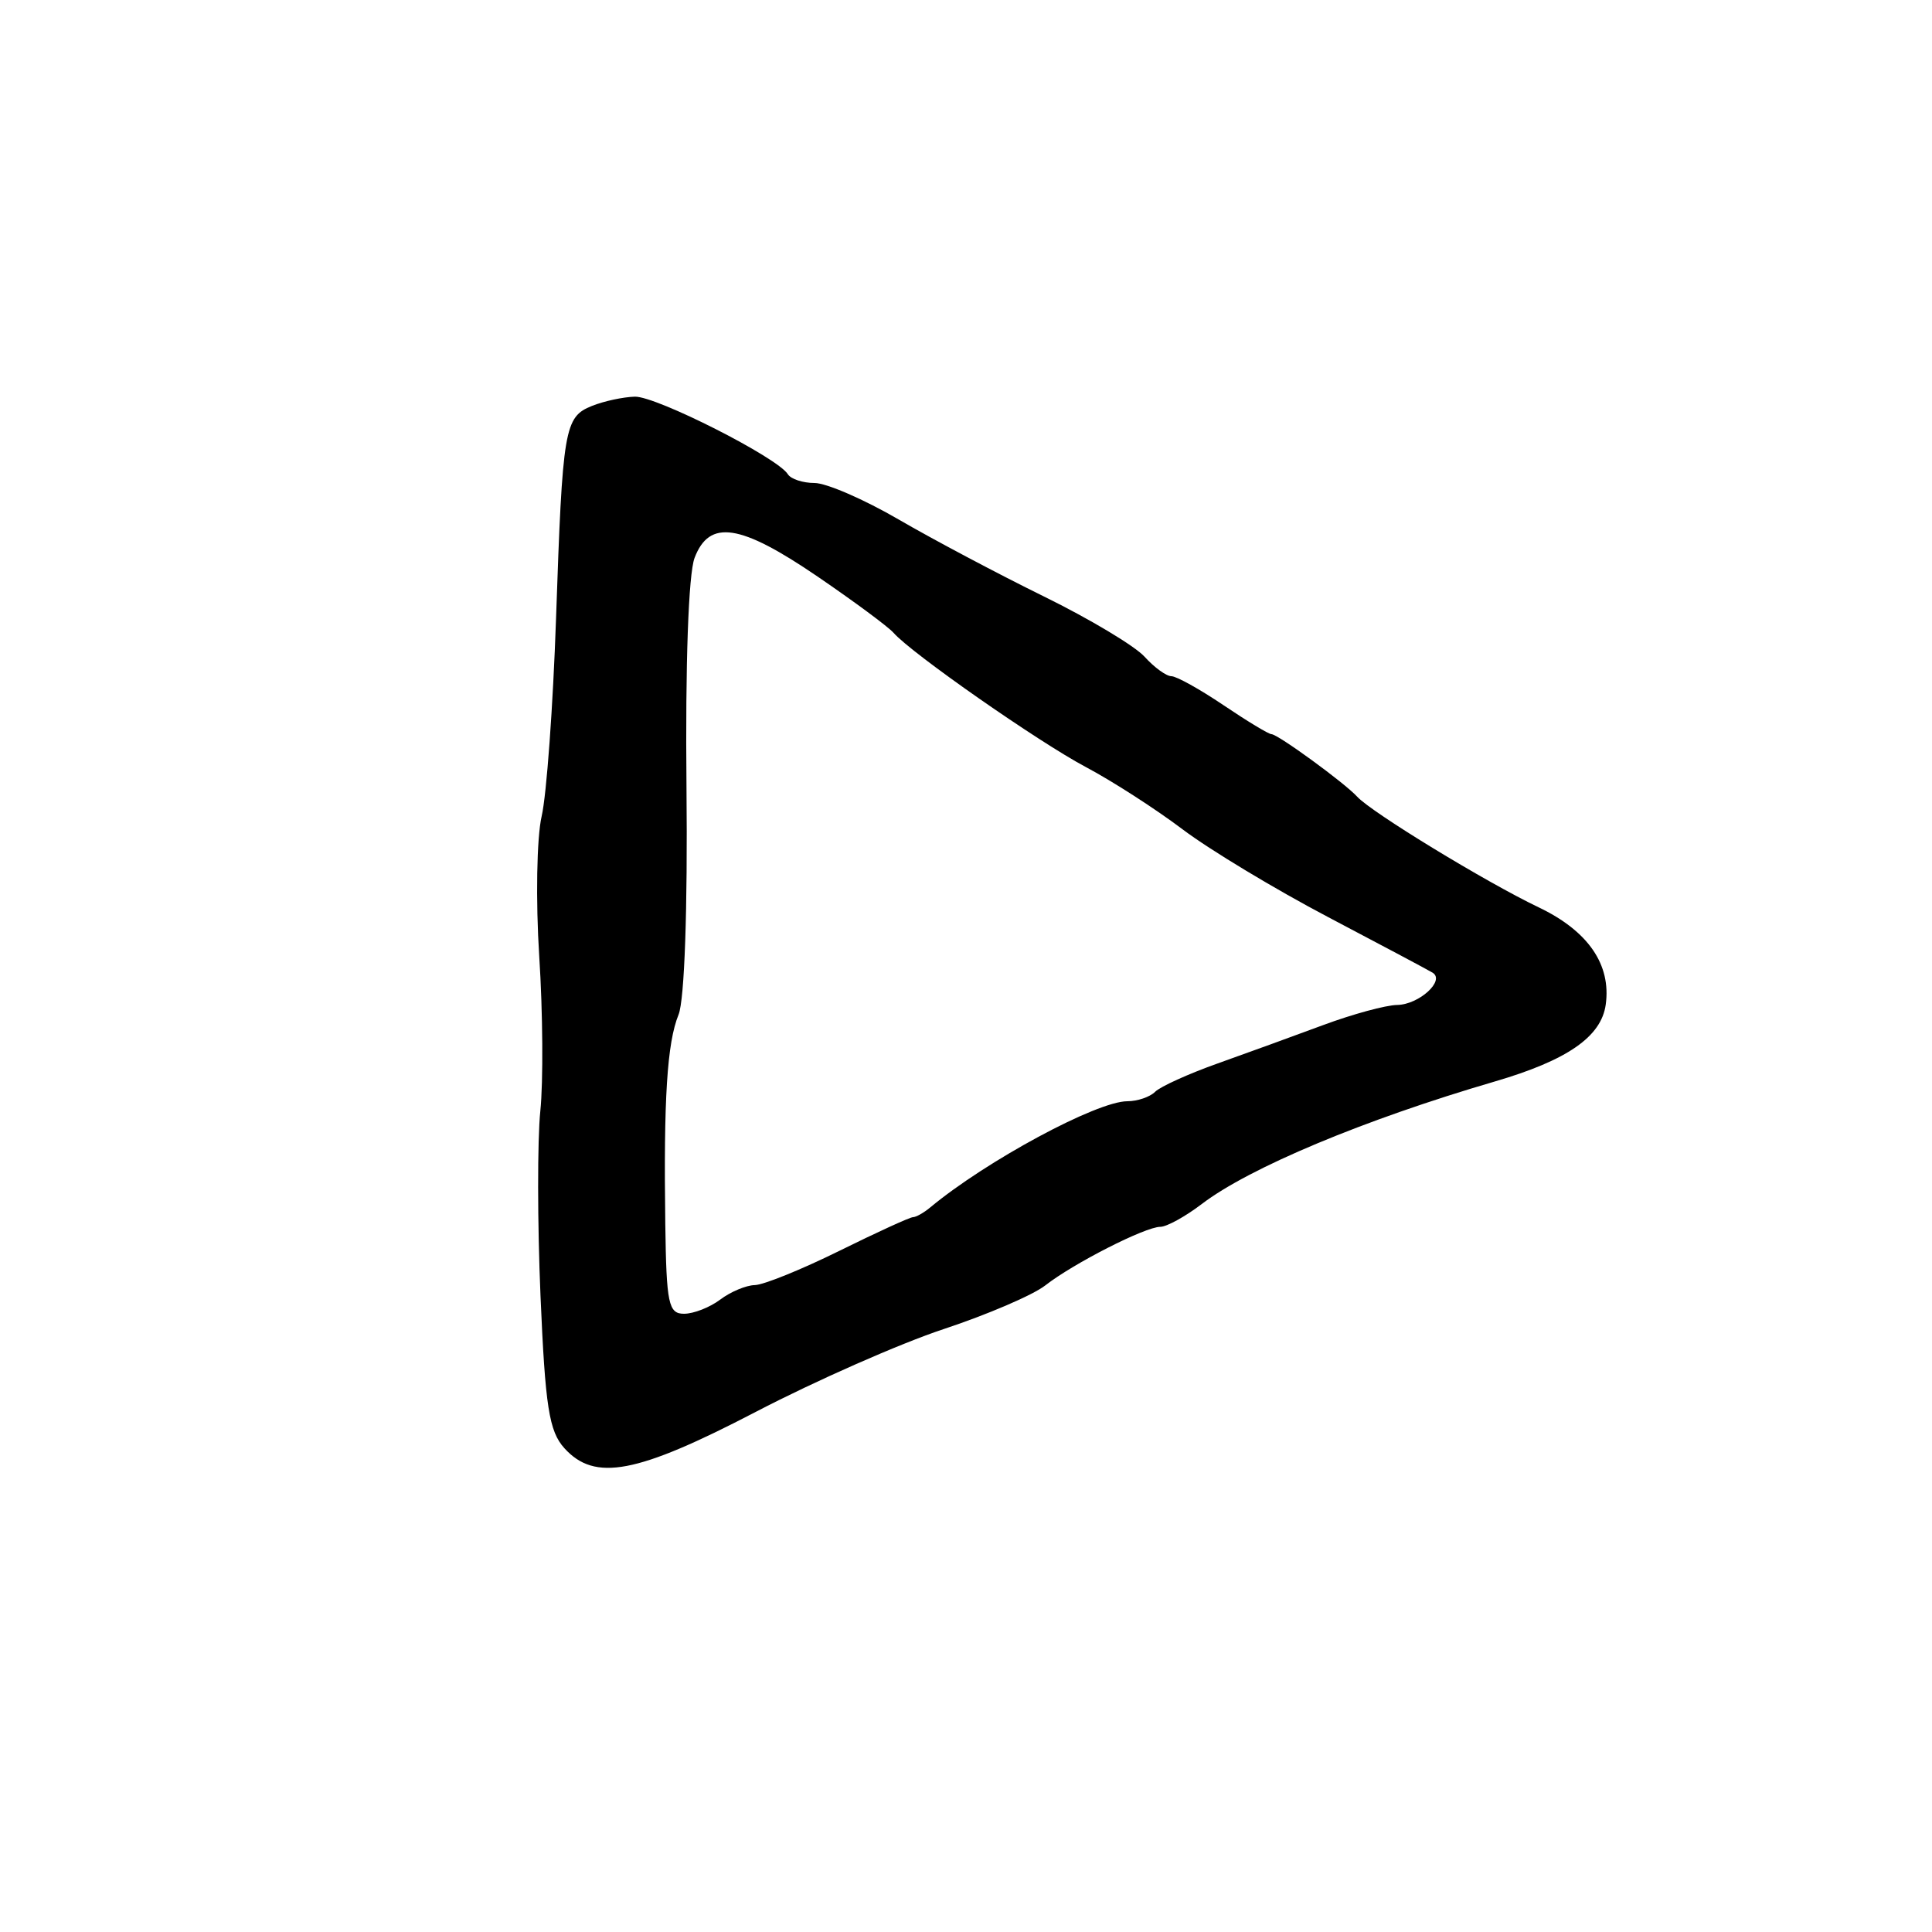
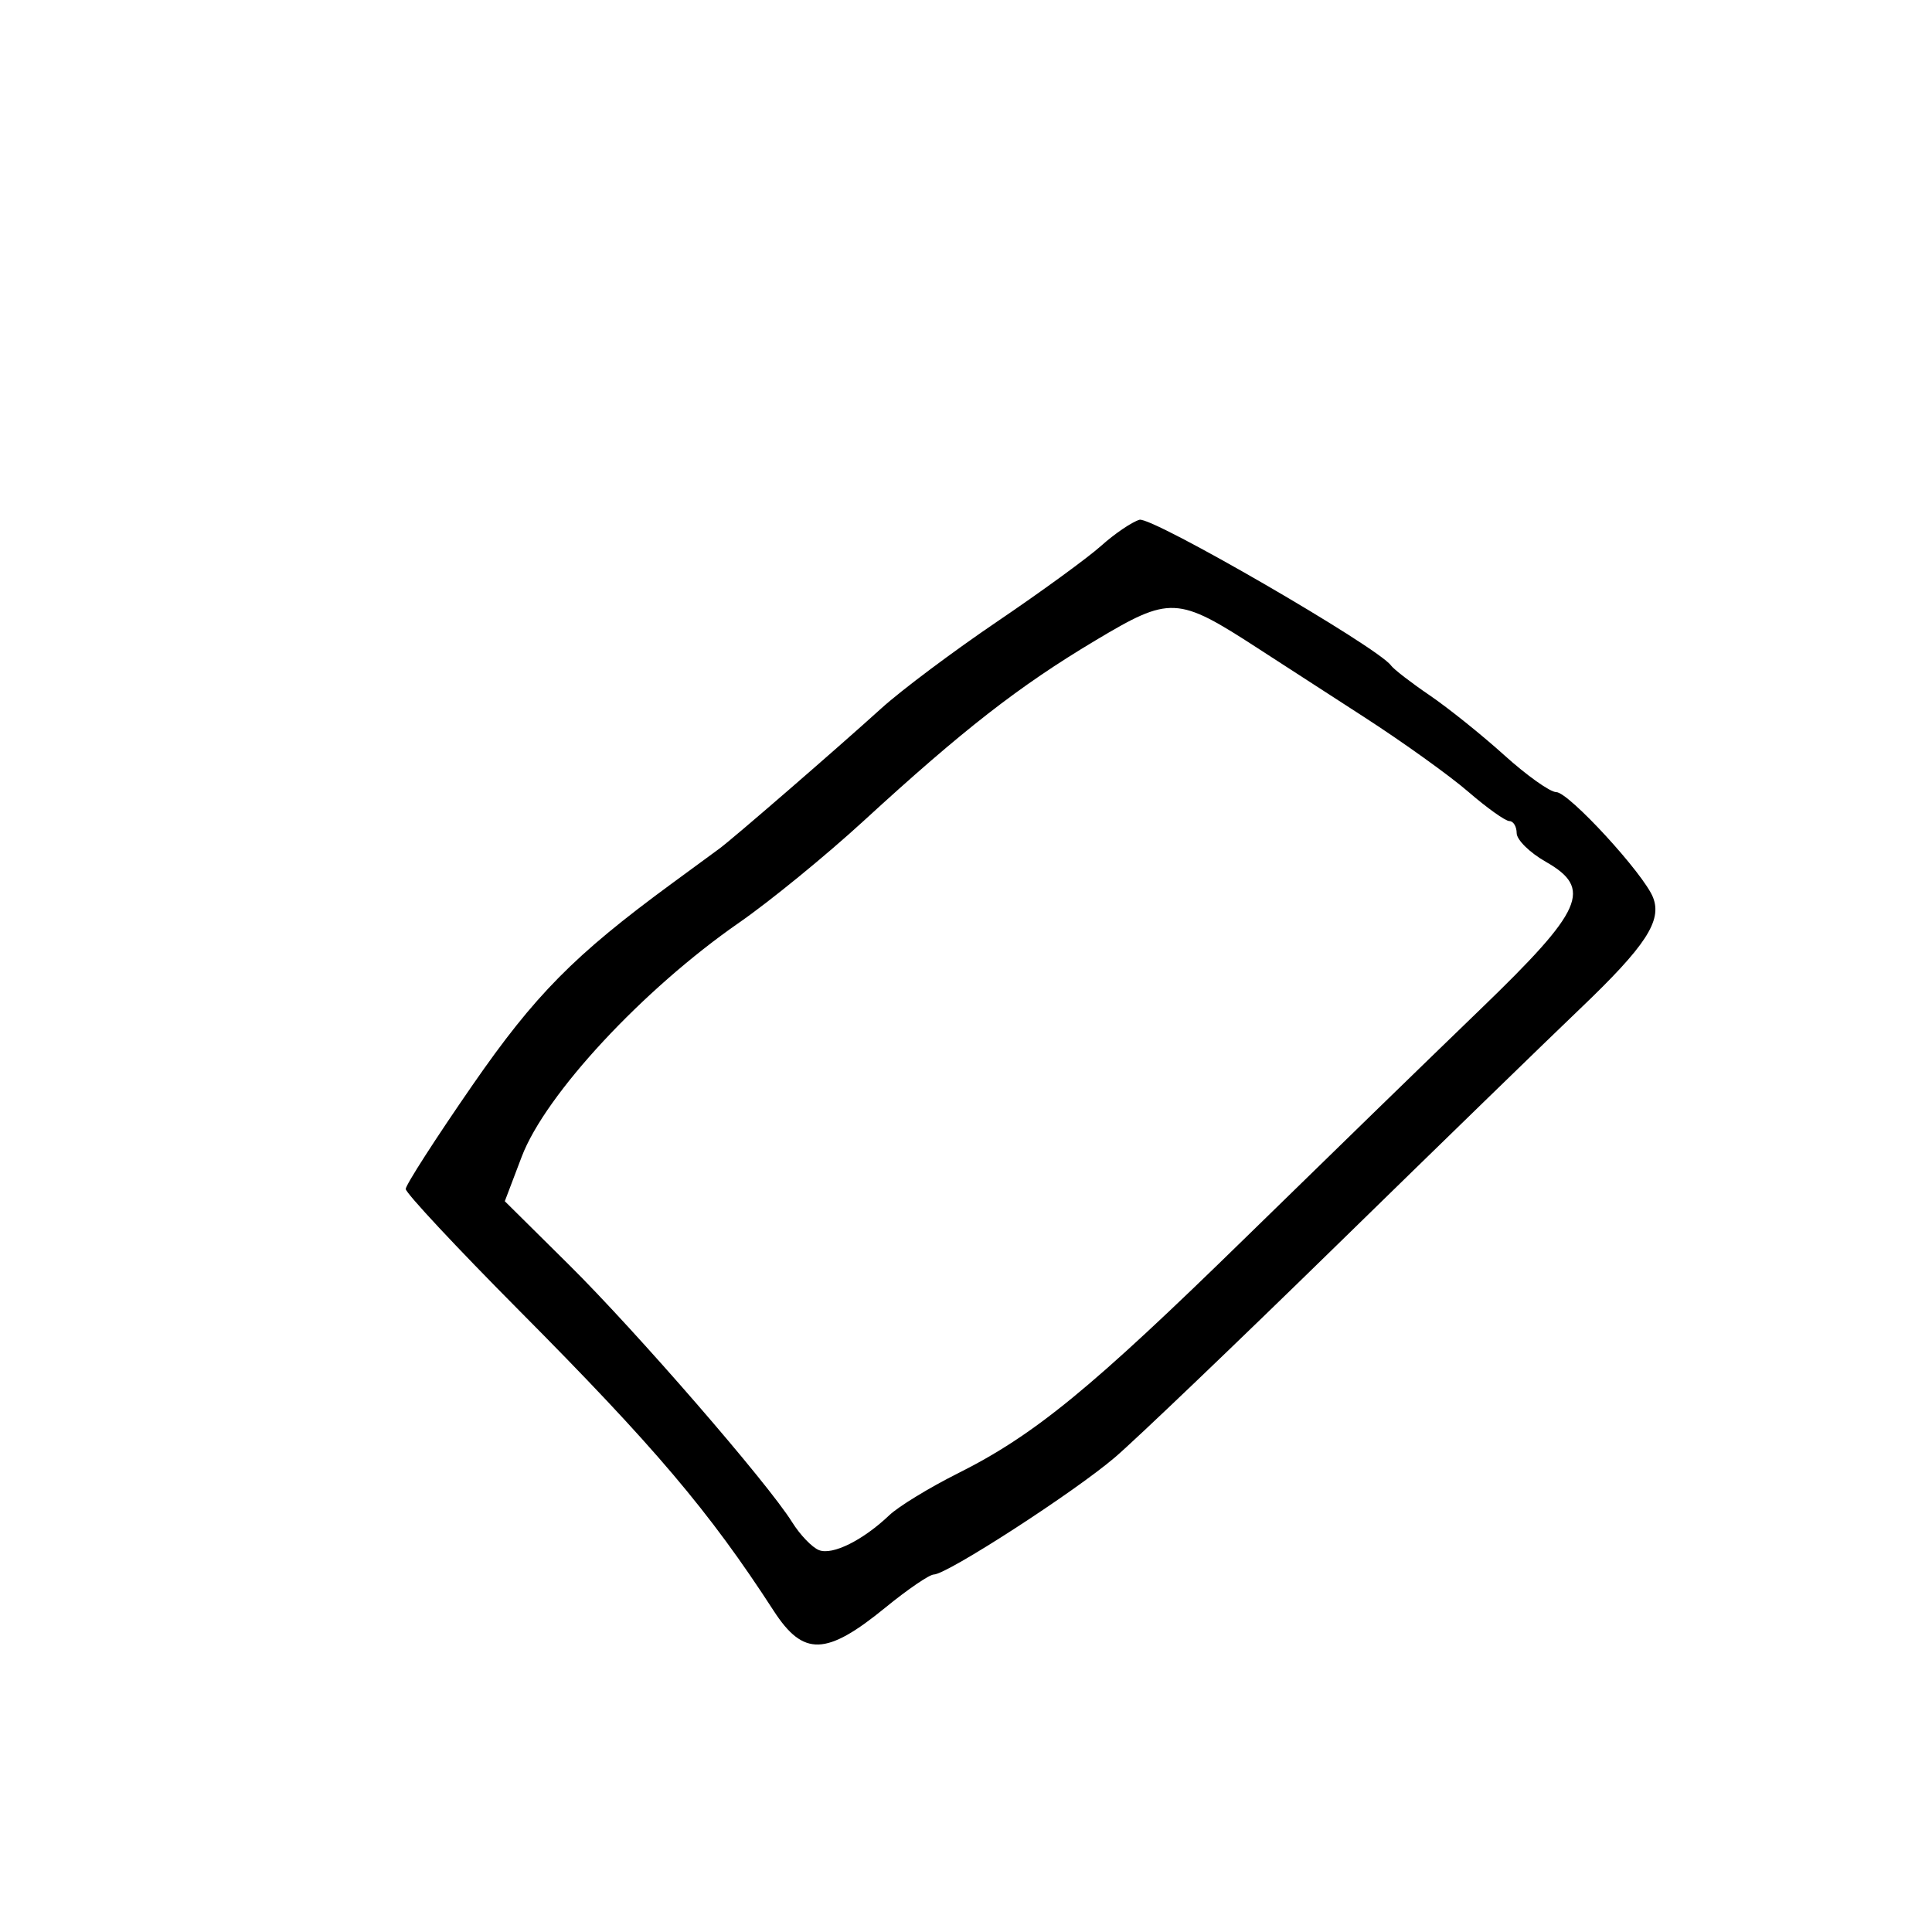
<svg xmlns="http://www.w3.org/2000/svg" width="200" height="200" viewBox="0 0 200 200" version="1.1">
-   <path d="M 61.280 42.020 C 58.426 43.169, 58.236 44.287, 57.562 64 C 57.252 73.075, 56.581 82.300, 56.071 84.500 C 55.562 86.700, 55.450 93.225, 55.822 99 C 56.195 104.775, 56.246 111.975, 55.935 115 C 55.624 118.025, 55.633 126.649, 55.953 134.165 C 56.443 145.629, 56.840 148.166, 58.423 149.915 C 61.577 153.400, 65.905 152.578, 78.257 146.147 C 84.441 142.928, 93.189 139.074, 97.697 137.583 C 102.206 136.091, 106.931 134.062, 108.197 133.073 C 111.133 130.781, 118.553 127, 120.116 127 C 120.773 127, 122.705 125.937, 124.409 124.638 C 129.337 120.878, 141.222 115.908, 154.715 111.963 C 162.245 109.762, 165.759 107.330, 166.224 104 C 166.803 99.853, 164.402 96.371, 159.277 93.924 C 153.828 91.322, 141.996 84.109, 140.500 82.477 C 139.175 81.031, 132.275 76, 131.617 76 C 131.333 76, 129.100 74.650, 126.655 73 C 124.210 71.350, 121.782 70, 121.260 70 C 120.737 70, 119.489 69.092, 118.485 67.983 C 117.481 66.874, 112.798 64.070, 108.080 61.753 C 103.361 59.436, 96.582 55.843, 93.016 53.770 C 89.450 51.696, 85.539 50, 84.325 50 C 83.111 50, 81.865 49.590, 81.556 49.090 C 80.490 47.366, 67.927 41, 65.716 41.063 C 64.497 41.098, 62.501 41.529, 61.280 42.020 M 71.903 57.750 C 71.268 59.419, 70.938 68.757, 71.065 81.500 C 71.190 94.090, 70.861 103.513, 70.245 105.031 C 69.056 107.956, 68.690 113.747, 68.871 126.750 C 68.985 134.960, 69.203 136, 70.809 136 C 71.804 136, 73.491 135.339, 74.559 134.532 C 75.626 133.724, 77.238 133.049, 78.140 133.032 C 79.042 133.014, 82.967 131.425, 86.863 129.500 C 90.758 127.575, 94.201 126, 94.514 126 C 94.828 126, 95.628 125.548, 96.292 124.997 C 102.111 120.162, 113.548 114, 116.701 114 C 117.746 114, 119.040 113.560, 119.578 113.022 C 120.116 112.484, 123.018 111.168, 126.028 110.096 C 129.038 109.025, 133.975 107.230, 137 106.107 C 140.025 104.984, 143.457 104.051, 144.628 104.033 C 146.897 103.998, 149.634 101.506, 148.299 100.690 C 147.859 100.422, 143 97.836, 137.500 94.944 C 132 92.053, 125.220 87.965, 122.433 85.862 C 119.647 83.758, 115.147 80.859, 112.433 79.420 C 107.484 76.795, 94.373 67.645, 92.500 65.509 C 91.950 64.882, 88.410 62.261, 84.634 59.684 C 76.620 54.217, 73.433 53.733, 71.903 57.750" stroke="none" fill="black" fill-rule="evenodd" />
+   <path d="M 117.953 53.807 C 117.154 54.050, 115.375 55.260, 114 56.494 C 112.625 57.728, 107.788 61.254, 103.251 64.328 C 98.715 67.402, 93.315 71.445, 91.251 73.314 C 86.636 77.494, 75.861 86.829, 74.500 87.827 C 73.950 88.230, 71.700 89.882, 69.500 91.496 C 59.448 98.875, 55.374 102.998, 48.923 112.320 C 45.116 117.823, 42 122.667, 42 123.083 C 42 123.500, 47.288 129.164, 53.751 135.670 C 67.776 149.789, 73.405 156.431, 80.092 166.750 C 83.166 171.494, 85.525 171.424, 91.668 166.405 C 93.961 164.532, 96.211 162.997, 96.668 162.993 C 98.043 162.982, 111.215 154.461, 115.426 150.859 C 117.586 149.011, 127.936 139.112, 138.426 128.861 C 148.917 118.609, 160.261 107.584, 163.635 104.361 C 170.366 97.930, 172.071 95.322, 171.124 92.907 C 170.164 90.456, 162.393 82, 161.102 82 C 160.471 82, 158.053 80.282, 155.728 78.182 C 153.402 76.082, 149.925 73.291, 148 71.980 C 146.075 70.669, 144.275 69.280, 144 68.894 C 142.649 66.997, 119.214 53.423, 117.953 53.807 M 113.372 66.314 C 105.477 71.034, 99.709 75.527, 89.399 84.985 C 85.493 88.568, 79.702 93.300, 76.530 95.500 C 66.560 102.414, 56.455 113.292, 54.004 119.750 L 52.257 124.350 58.895 130.925 C 65.900 137.865, 79.468 153.513, 81.999 157.573 C 82.823 158.895, 84.078 160.200, 84.788 160.472 C 86.194 161.012, 89.331 159.451, 92.060 156.856 C 93.011 155.951, 96.199 154.004, 99.144 152.528 C 107.094 148.546, 112.946 143.749, 129 128.060 C 136.975 120.266, 147.887 109.655, 153.250 104.481 C 163.932 94.173, 164.899 91.987, 160.006 89.203 C 158.360 88.267, 157.010 86.938, 157.006 86.250 C 157.003 85.563, 156.662 84.999, 156.250 84.998 C 155.838 84.996, 153.925 83.633, 152 81.967 C 150.075 80.301, 145.214 76.815, 141.197 74.219 C 137.180 71.624, 132.230 68.421, 130.197 67.102 C 121.873 61.701, 121.144 61.667, 113.372 66.314" stroke="none" fill="black" fill-rule="evenodd" />
</svg>
